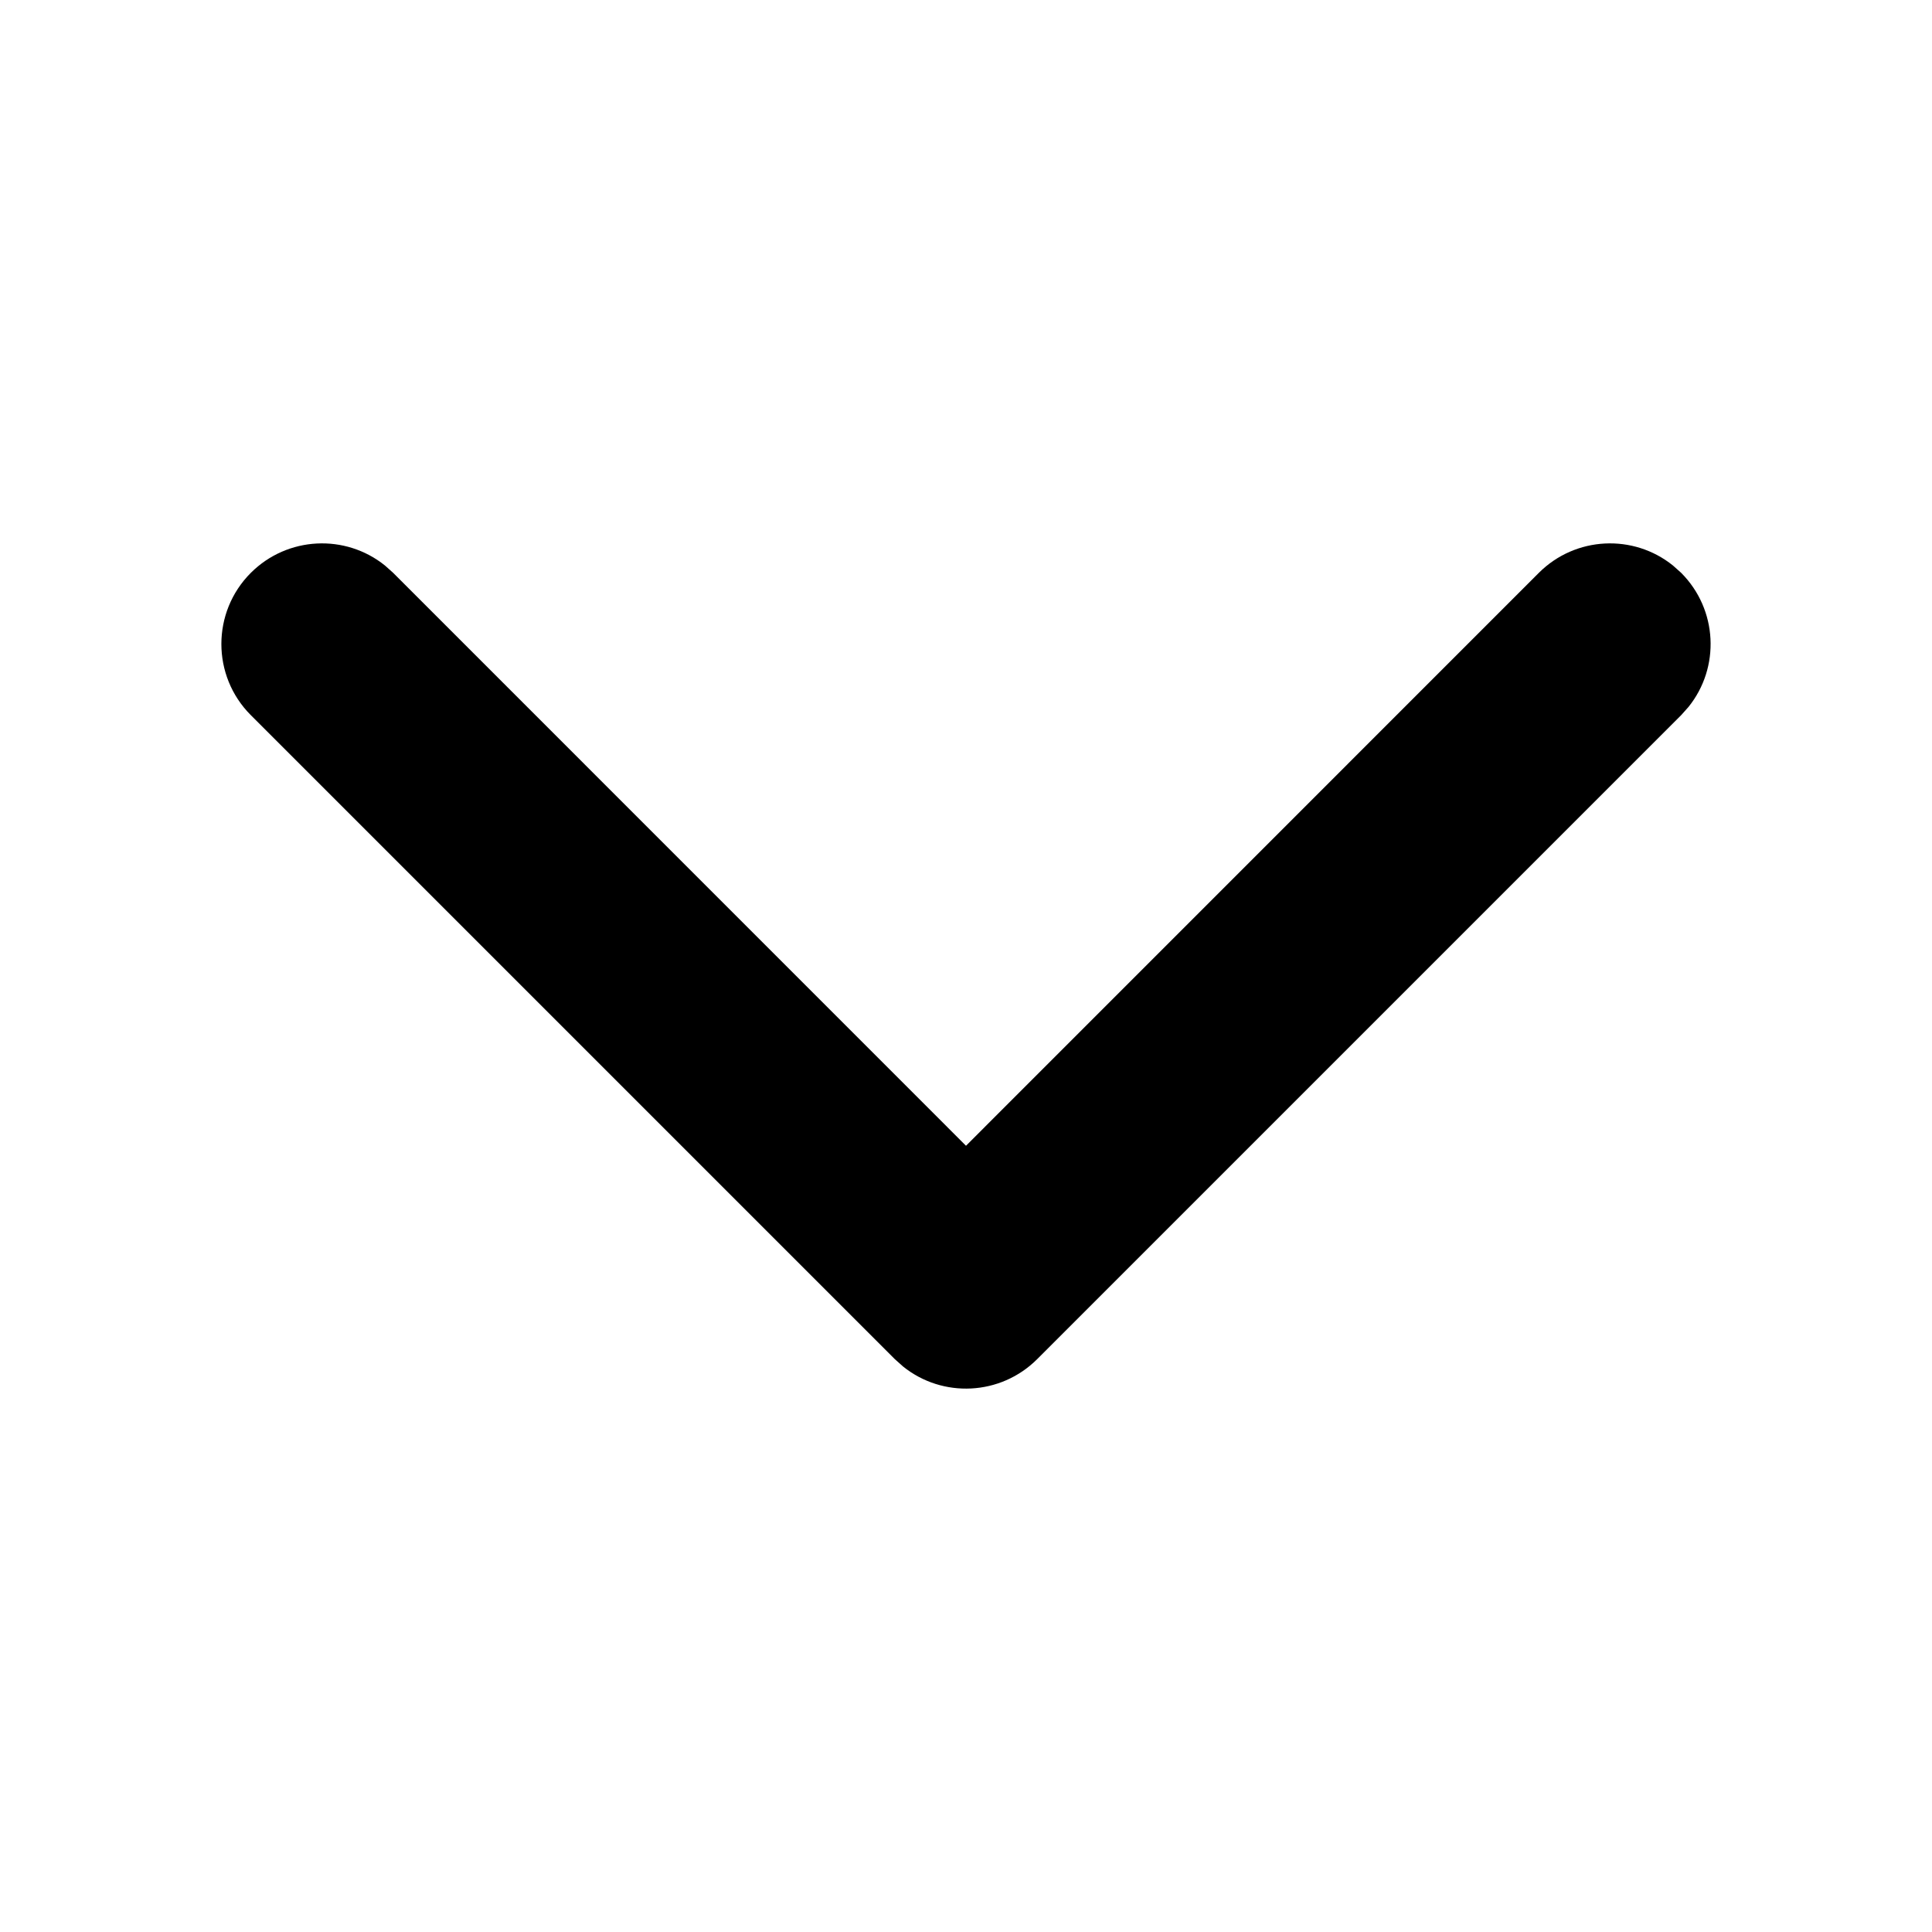
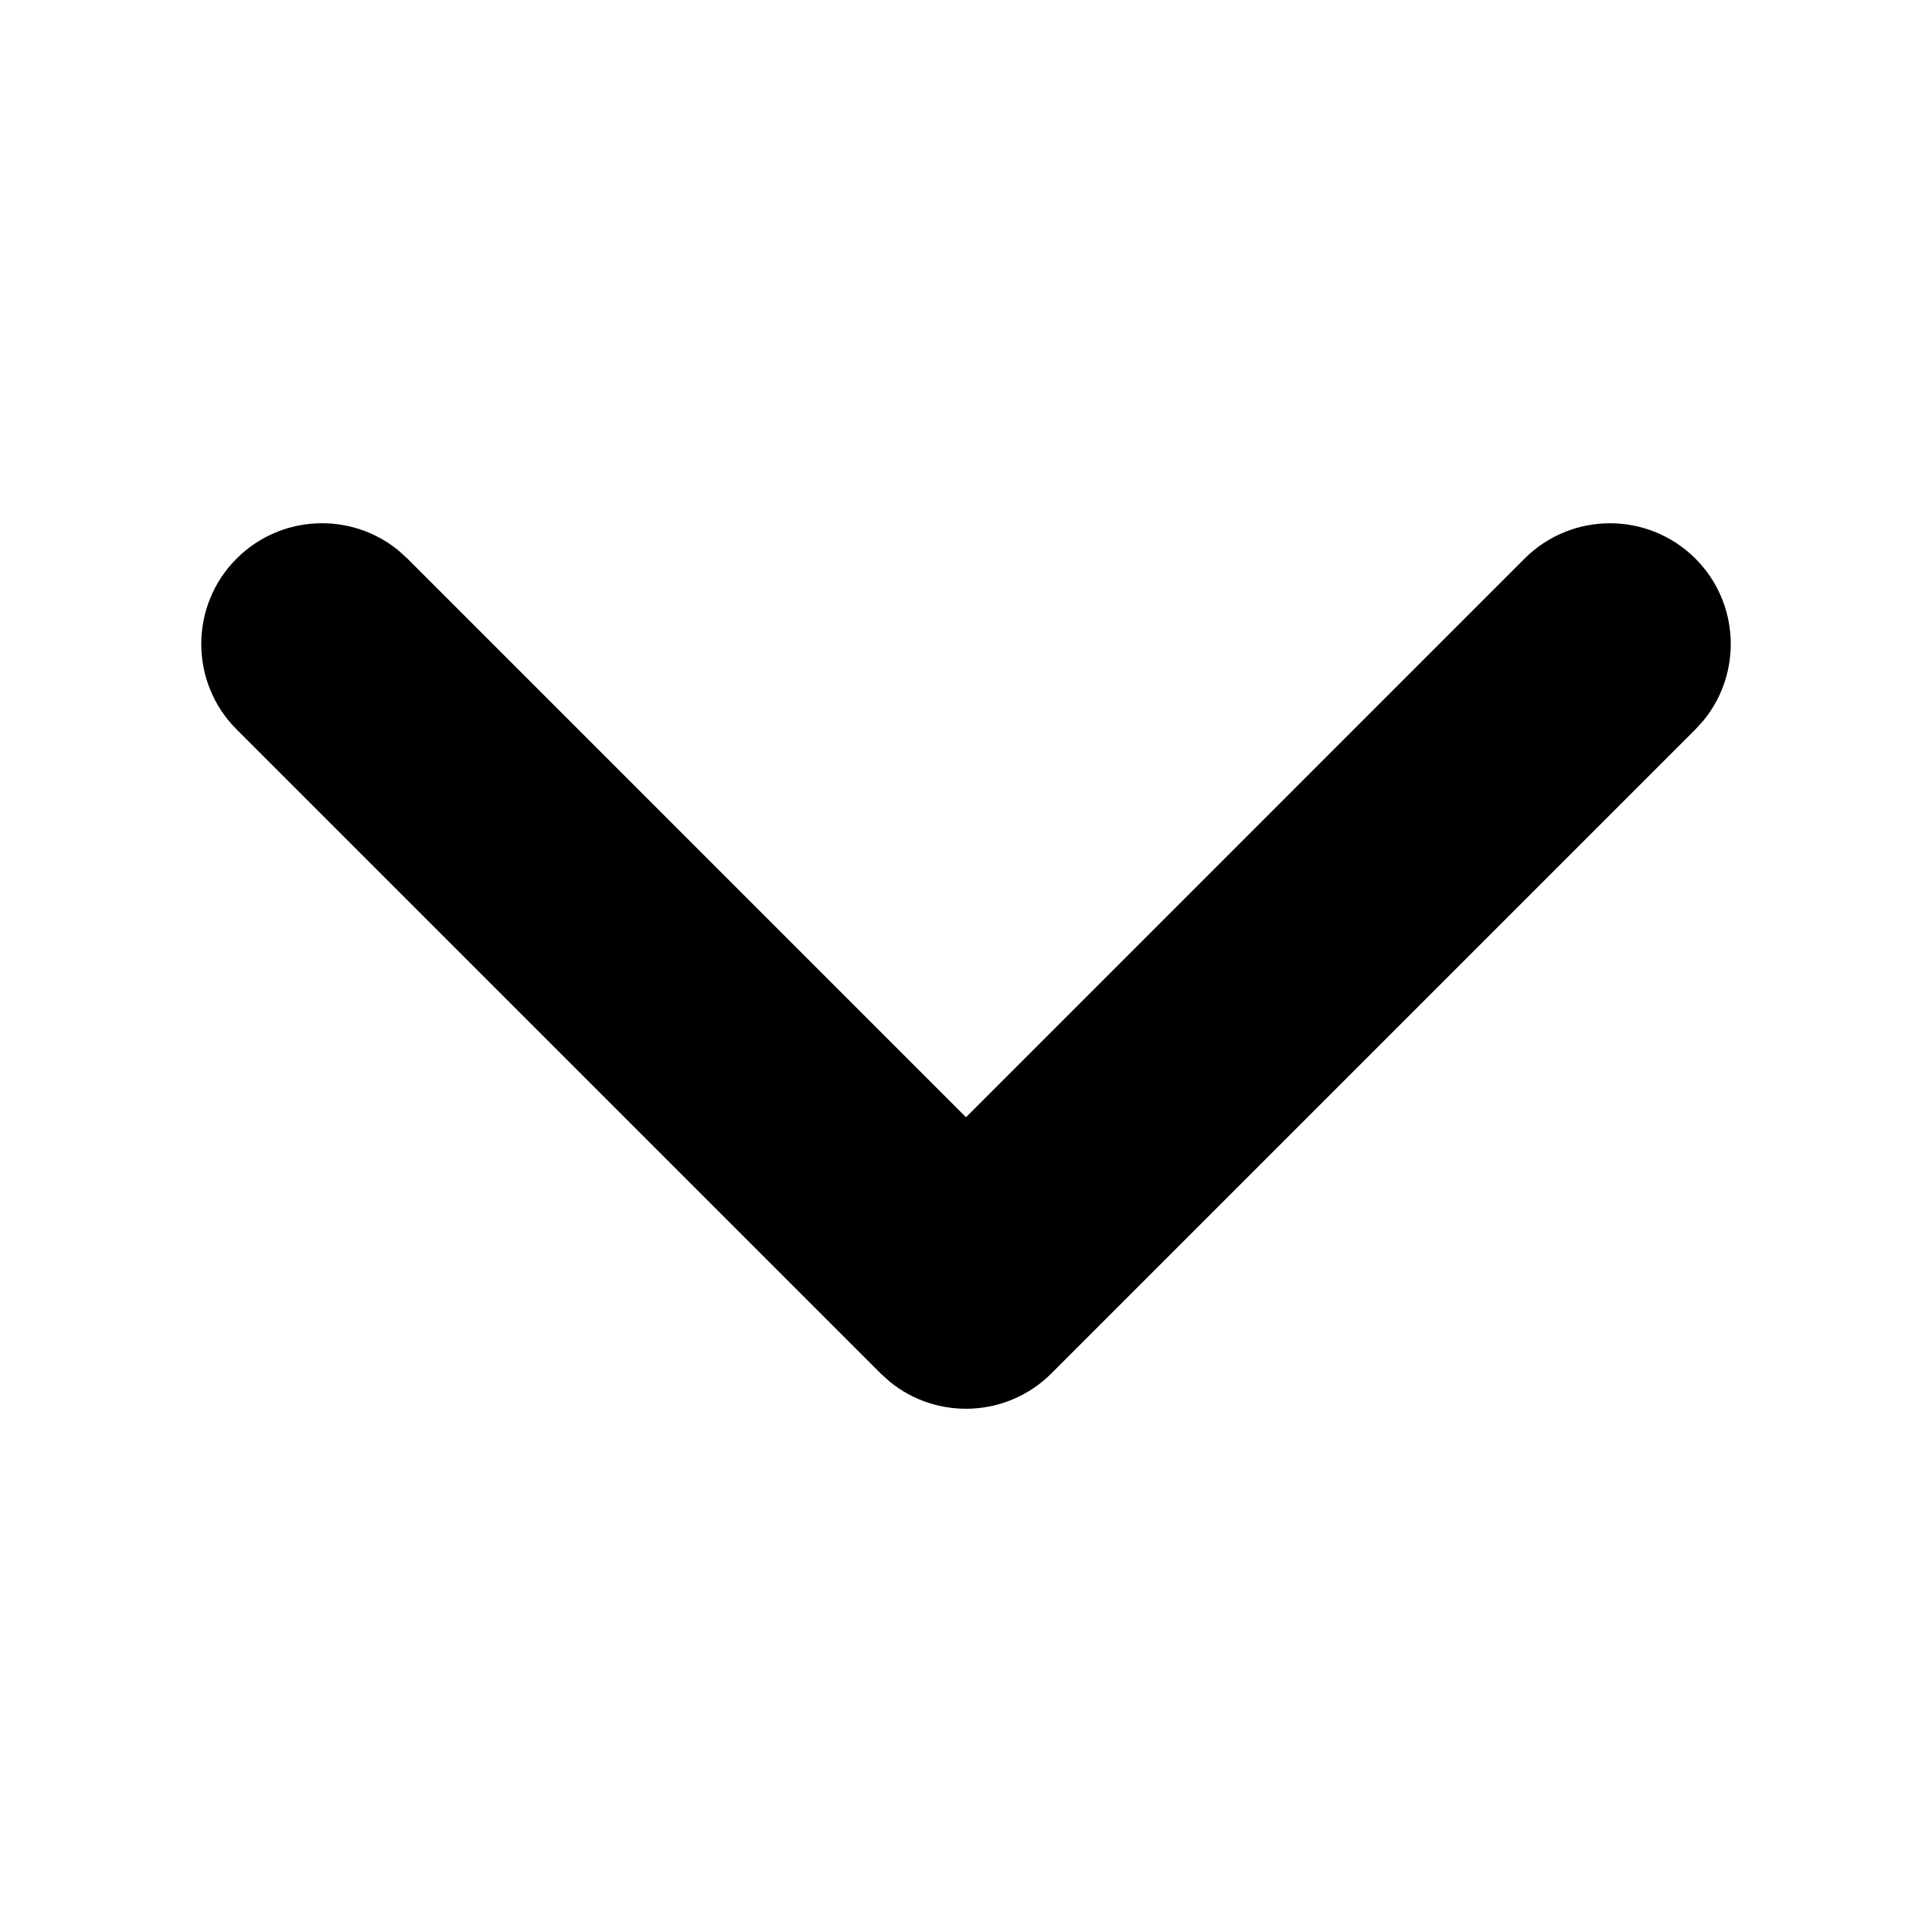
<svg xmlns="http://www.w3.org/2000/svg" width="24" height="24" viewBox="0 0 24 24">
-   <g fill-rule="evenodd">
-     <rect width="24" height="24" fill="none" opacity="0" />
-     <path d="M3.116,7.116 C3.572,6.661 4.292,6.63 4.782,7.025 L4.884,7.116 L12,14.233 L19.116,7.116 C19.572,6.661 20.292,6.63 20.782,7.025 L20.884,7.116 C21.339,7.572 21.37,8.292 20.975,8.782 L20.884,8.884 L12.884,16.884 C12.428,17.339 11.708,17.37 11.218,16.975 L11.116,16.884 L3.116,8.884 C2.628,8.396 2.628,7.604 3.116,7.116 Z" />
+   <g>
+     <rect width="24" height="24" fill="none" />
+     <path d="M18.939,6.939 C19.525,6.354 20.475,6.354 21.061,6.939 C21.61,7.489 21.644,8.358 21.164,8.947 L21.061,9.061 L13.061,17.061 C12.511,17.61 11.642,17.644 11.053,17.164 L10.939,17.061 L2.939,9.061 C2.354,8.475 2.354,7.525 2.939,6.939 C3.489,6.39 4.358,6.356 4.947,6.836 L5.061,6.939 L12,13.879 L18.939,6.939 Z" />
  </g>
</svg>
